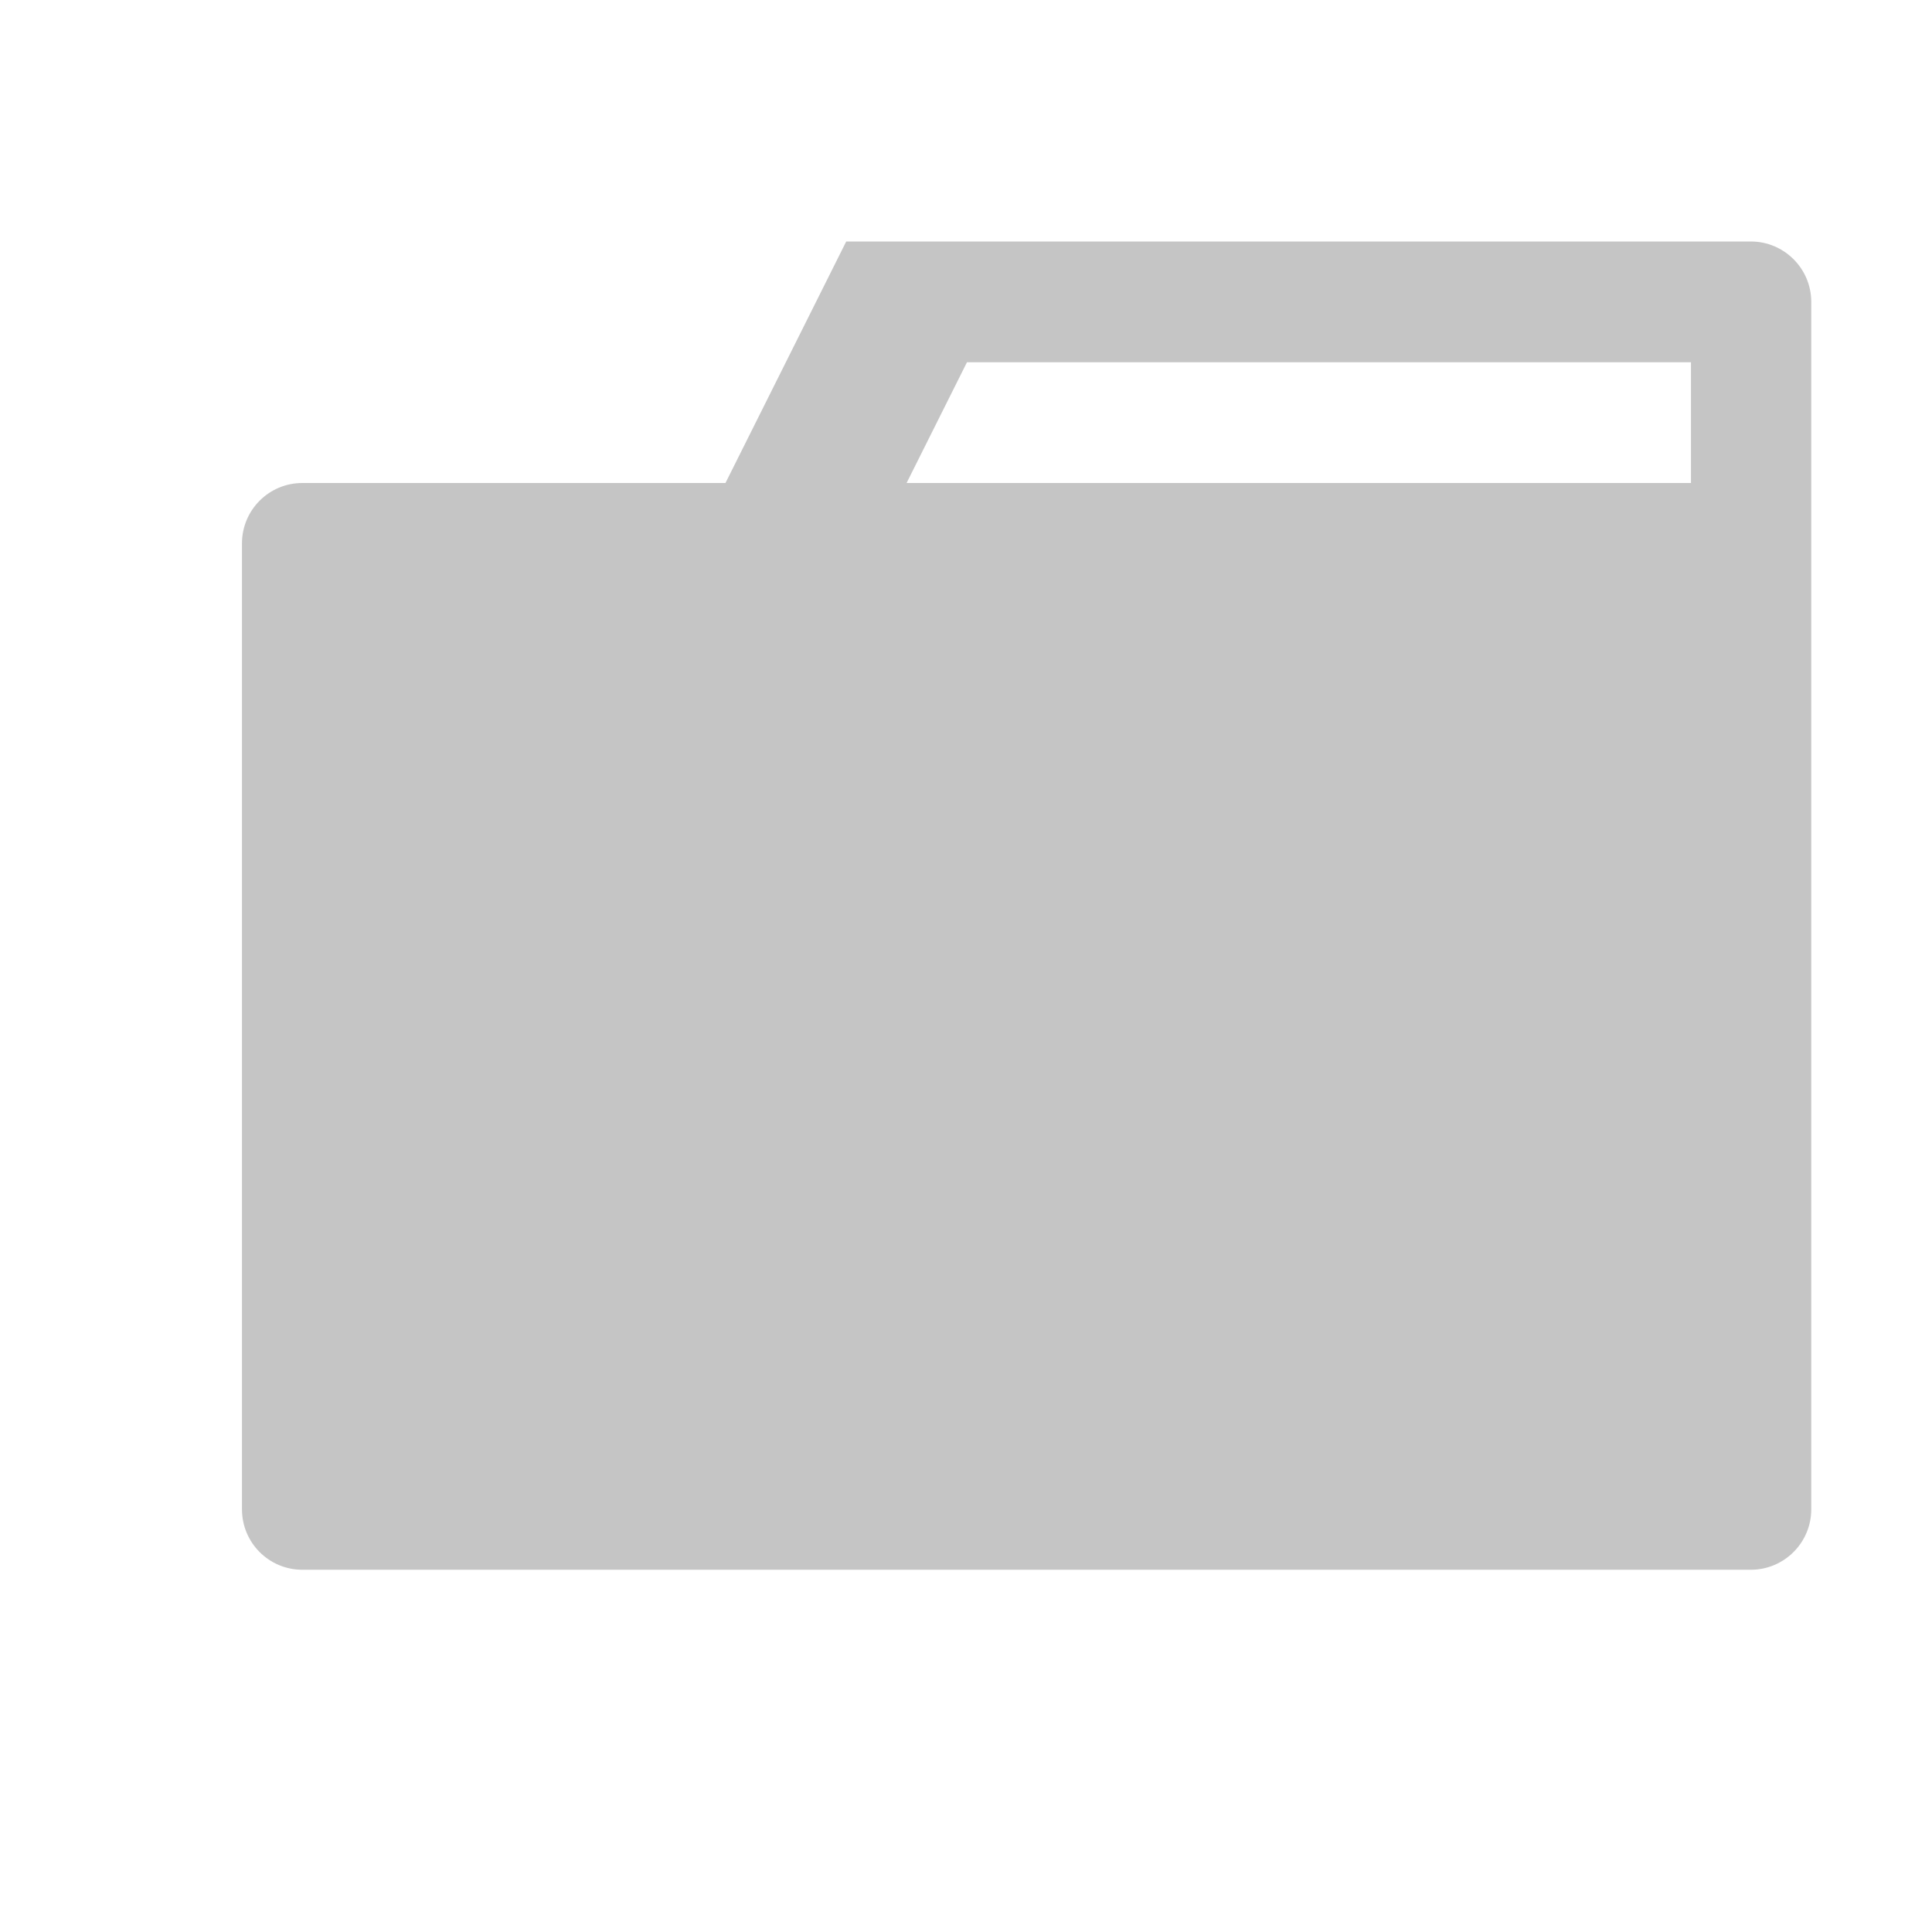
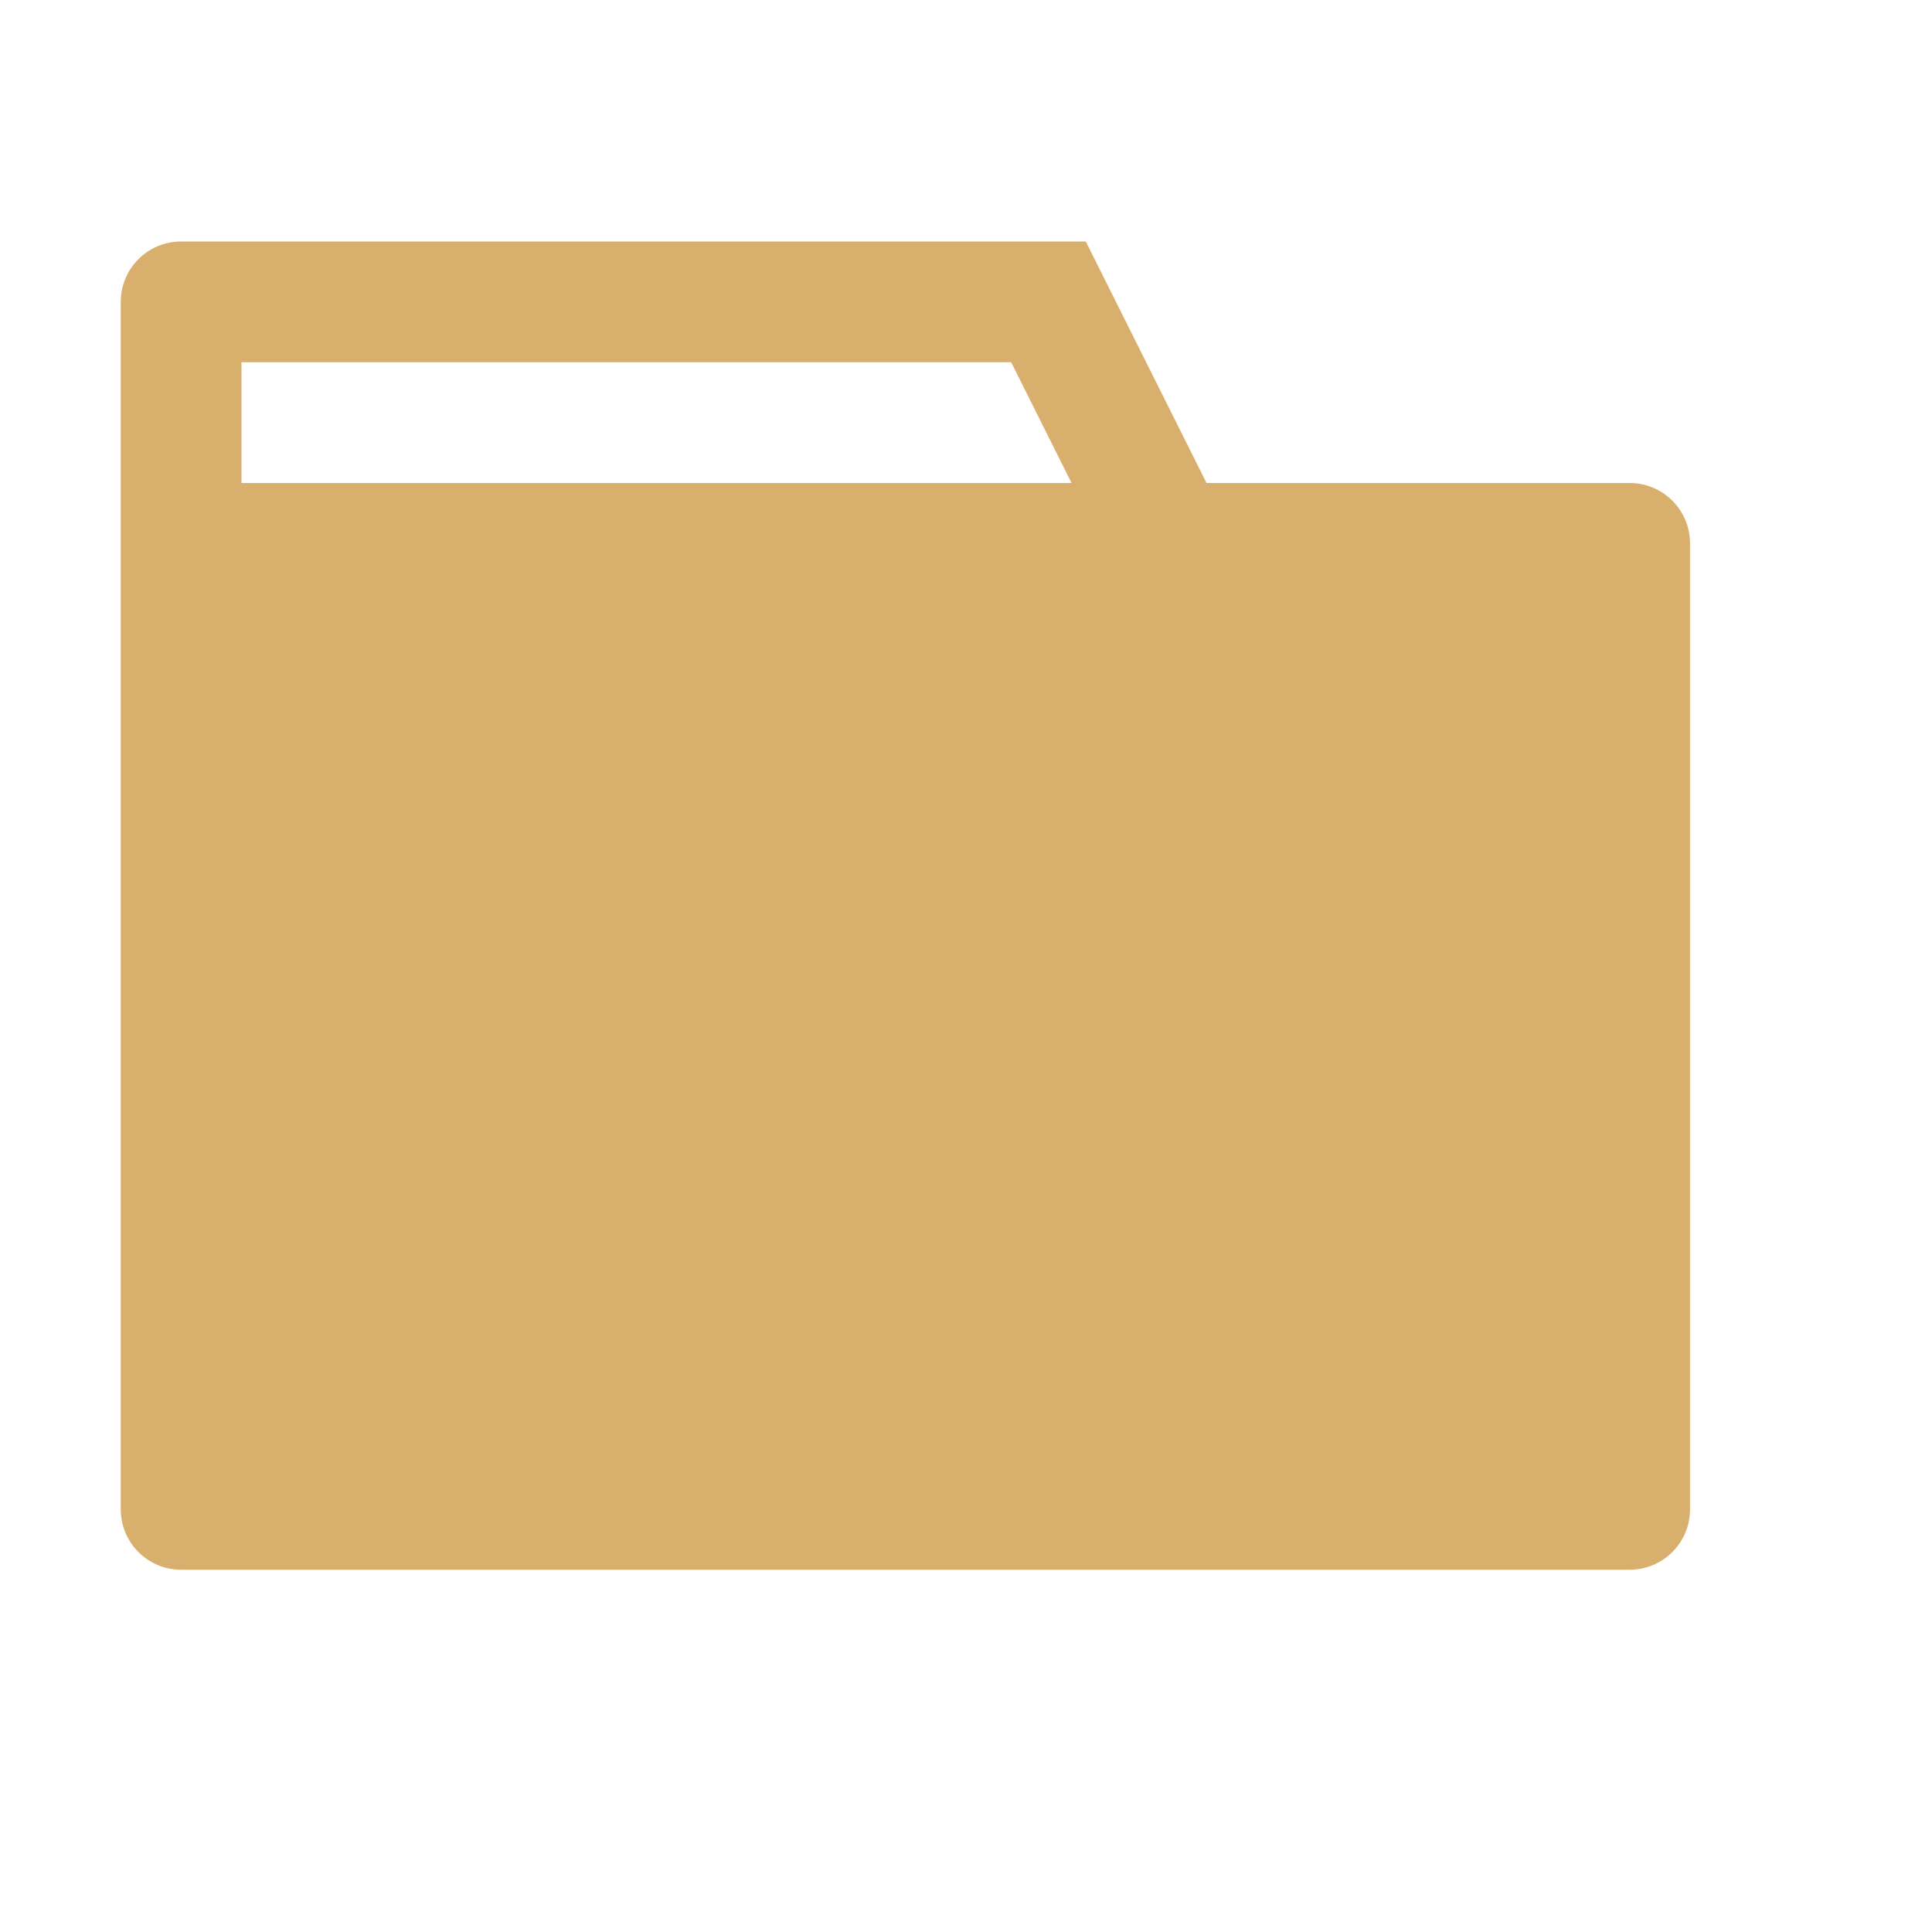
- <svg xmlns="http://www.w3.org/2000/svg" width="16" height="16">
-   <style type="text/css">.icon-canvas-transparent{opacity:0;fill:#F6F6F6;} .icon-vs-out{opacity:0;fill:#F6F6F6;} .icon-vs-fg{opacity:0;fill:#F0EFF1;} .icon-folder{fill:#C5C5C5;}</style>
-   <path class="icon-canvas-transparent" d="M16 16h-16v-16h16v16z" id="canvas" />
-   <path class="icon-vs-out" d="M16 2.5v10c0 .827-.673 1.5-1.5 1.5h-11.996c-.827 0-1.5-.673-1.5-1.5v-8c0-.827.673-1.5 1.5-1.5h2.886l1-2h8.11c.827 0 1.5.673 1.5 1.5z" id="outline" />
-   <path class="icon-folder" d="M14.5 2h-7.492l-1 2h-3.504c-.277 0-.5.224-.5.5v8c0 .276.223.5.5.5h11.996c.275 0 .5-.224.5-.5v-10c0-.276-.225-.5-.5-.5zm-.496 2h-6.496l.5-1h5.996v1z" id="iconBg" />
-   <path class="icon-vs-fg" d="M14 3v1h-6.5l.5-1h6z" id="iconFg" />
+ <svg xmlns="http://www.w3.org/2000/svg" viewBox="0 0 16 16">
+   <style>.icon-canvas-transparent{opacity:0;fill:#252526}.icon-vs-out{fill:#252526}.icon-folder{fill:#d9af6d}.icon-vs-fg{fill:#2a292c}</style>
+   <path class="icon-canvas-transparent" d="M0 0h16v16H0V0z" id="canvas" />
+   <path class="icon-vs-out" d="M1.5 1h8.11l1 2h2.886c.827 0 1.5.673 1.5 1.5v8c0 .827-.673 1.5-1.5 1.5H1.5C.673 14 0 13.327 0 12.5v-10C0 1.673.673 1 1.5 1z" id="outline" style="display: none;" />
+   <path class="icon-folder" d="M13.496 4H9.992l-1-2H1.5a.5.5 0 0 0-.5.5v10a.5.5 0 0 0 .5.5h11.996a.5.5 0 0 0 .5-.5v-8a.5.5 0 0 0-.5-.5zM2 3h6.374l.5 1H2V3z" id="iconBg" />
+   <path class="icon-vs-fg" d="M2 3h6.374l.5 1H2V3z" id="iconFg" style="display: none;" />
</svg>
